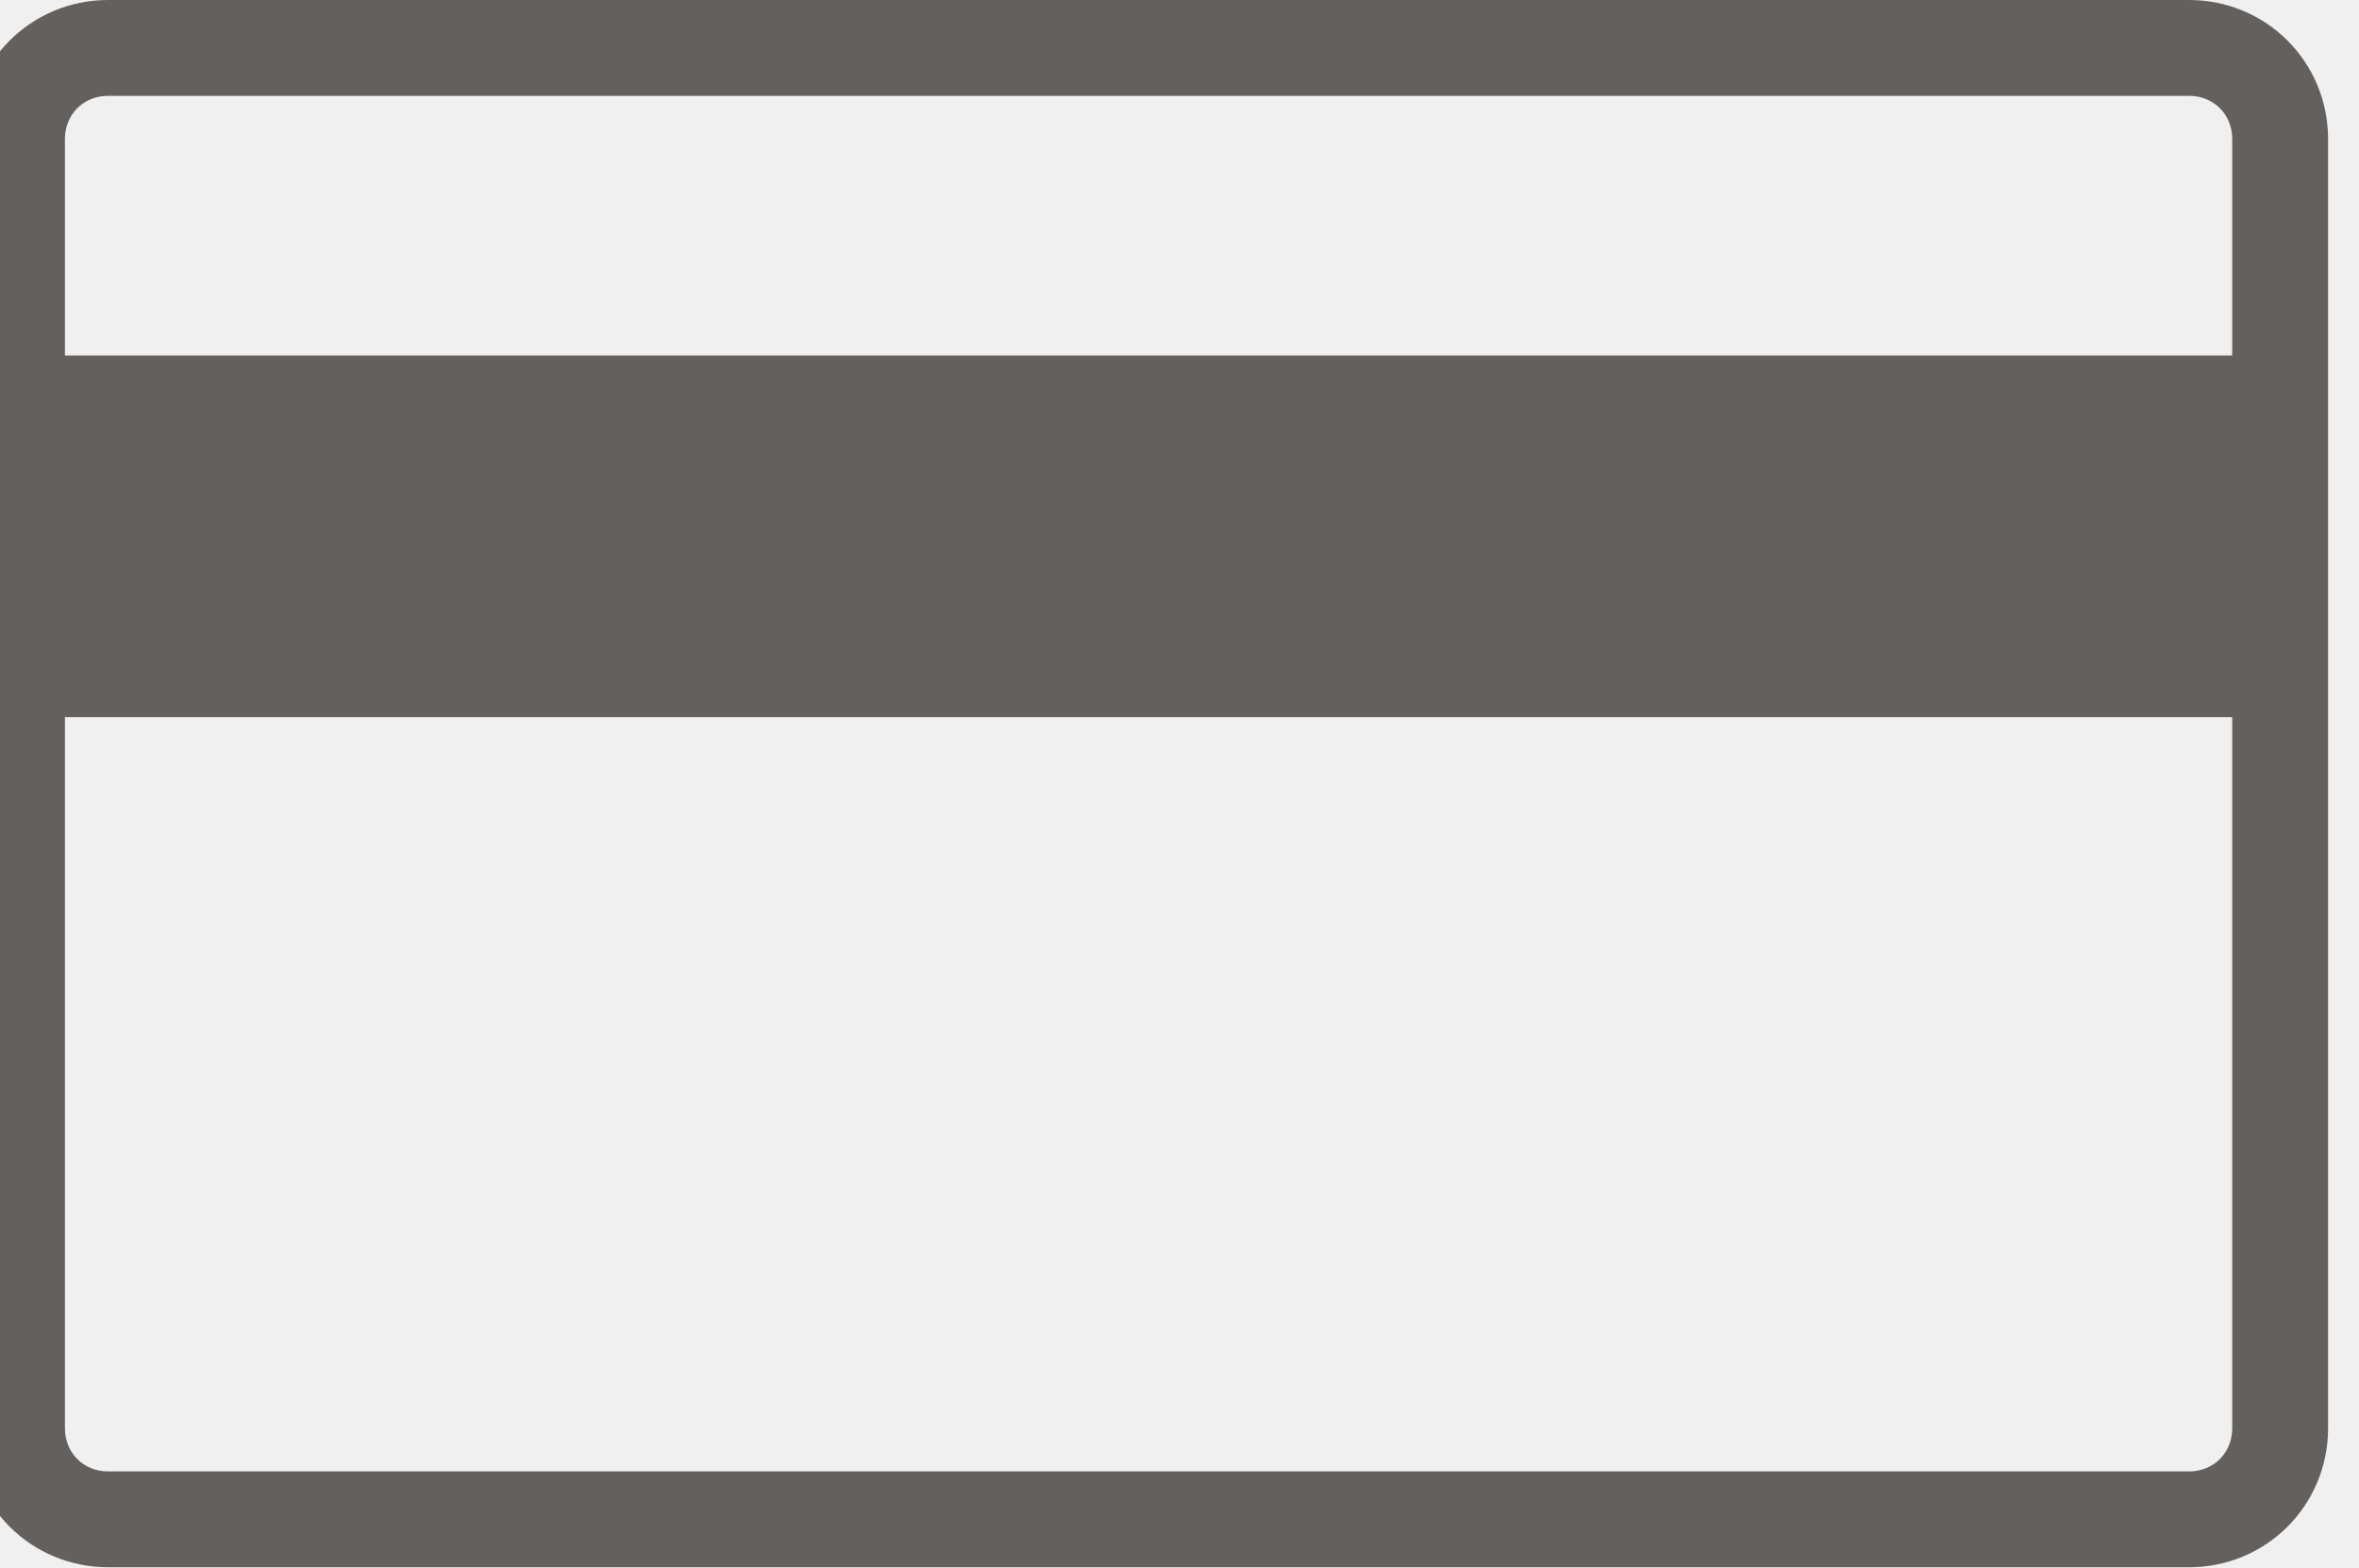
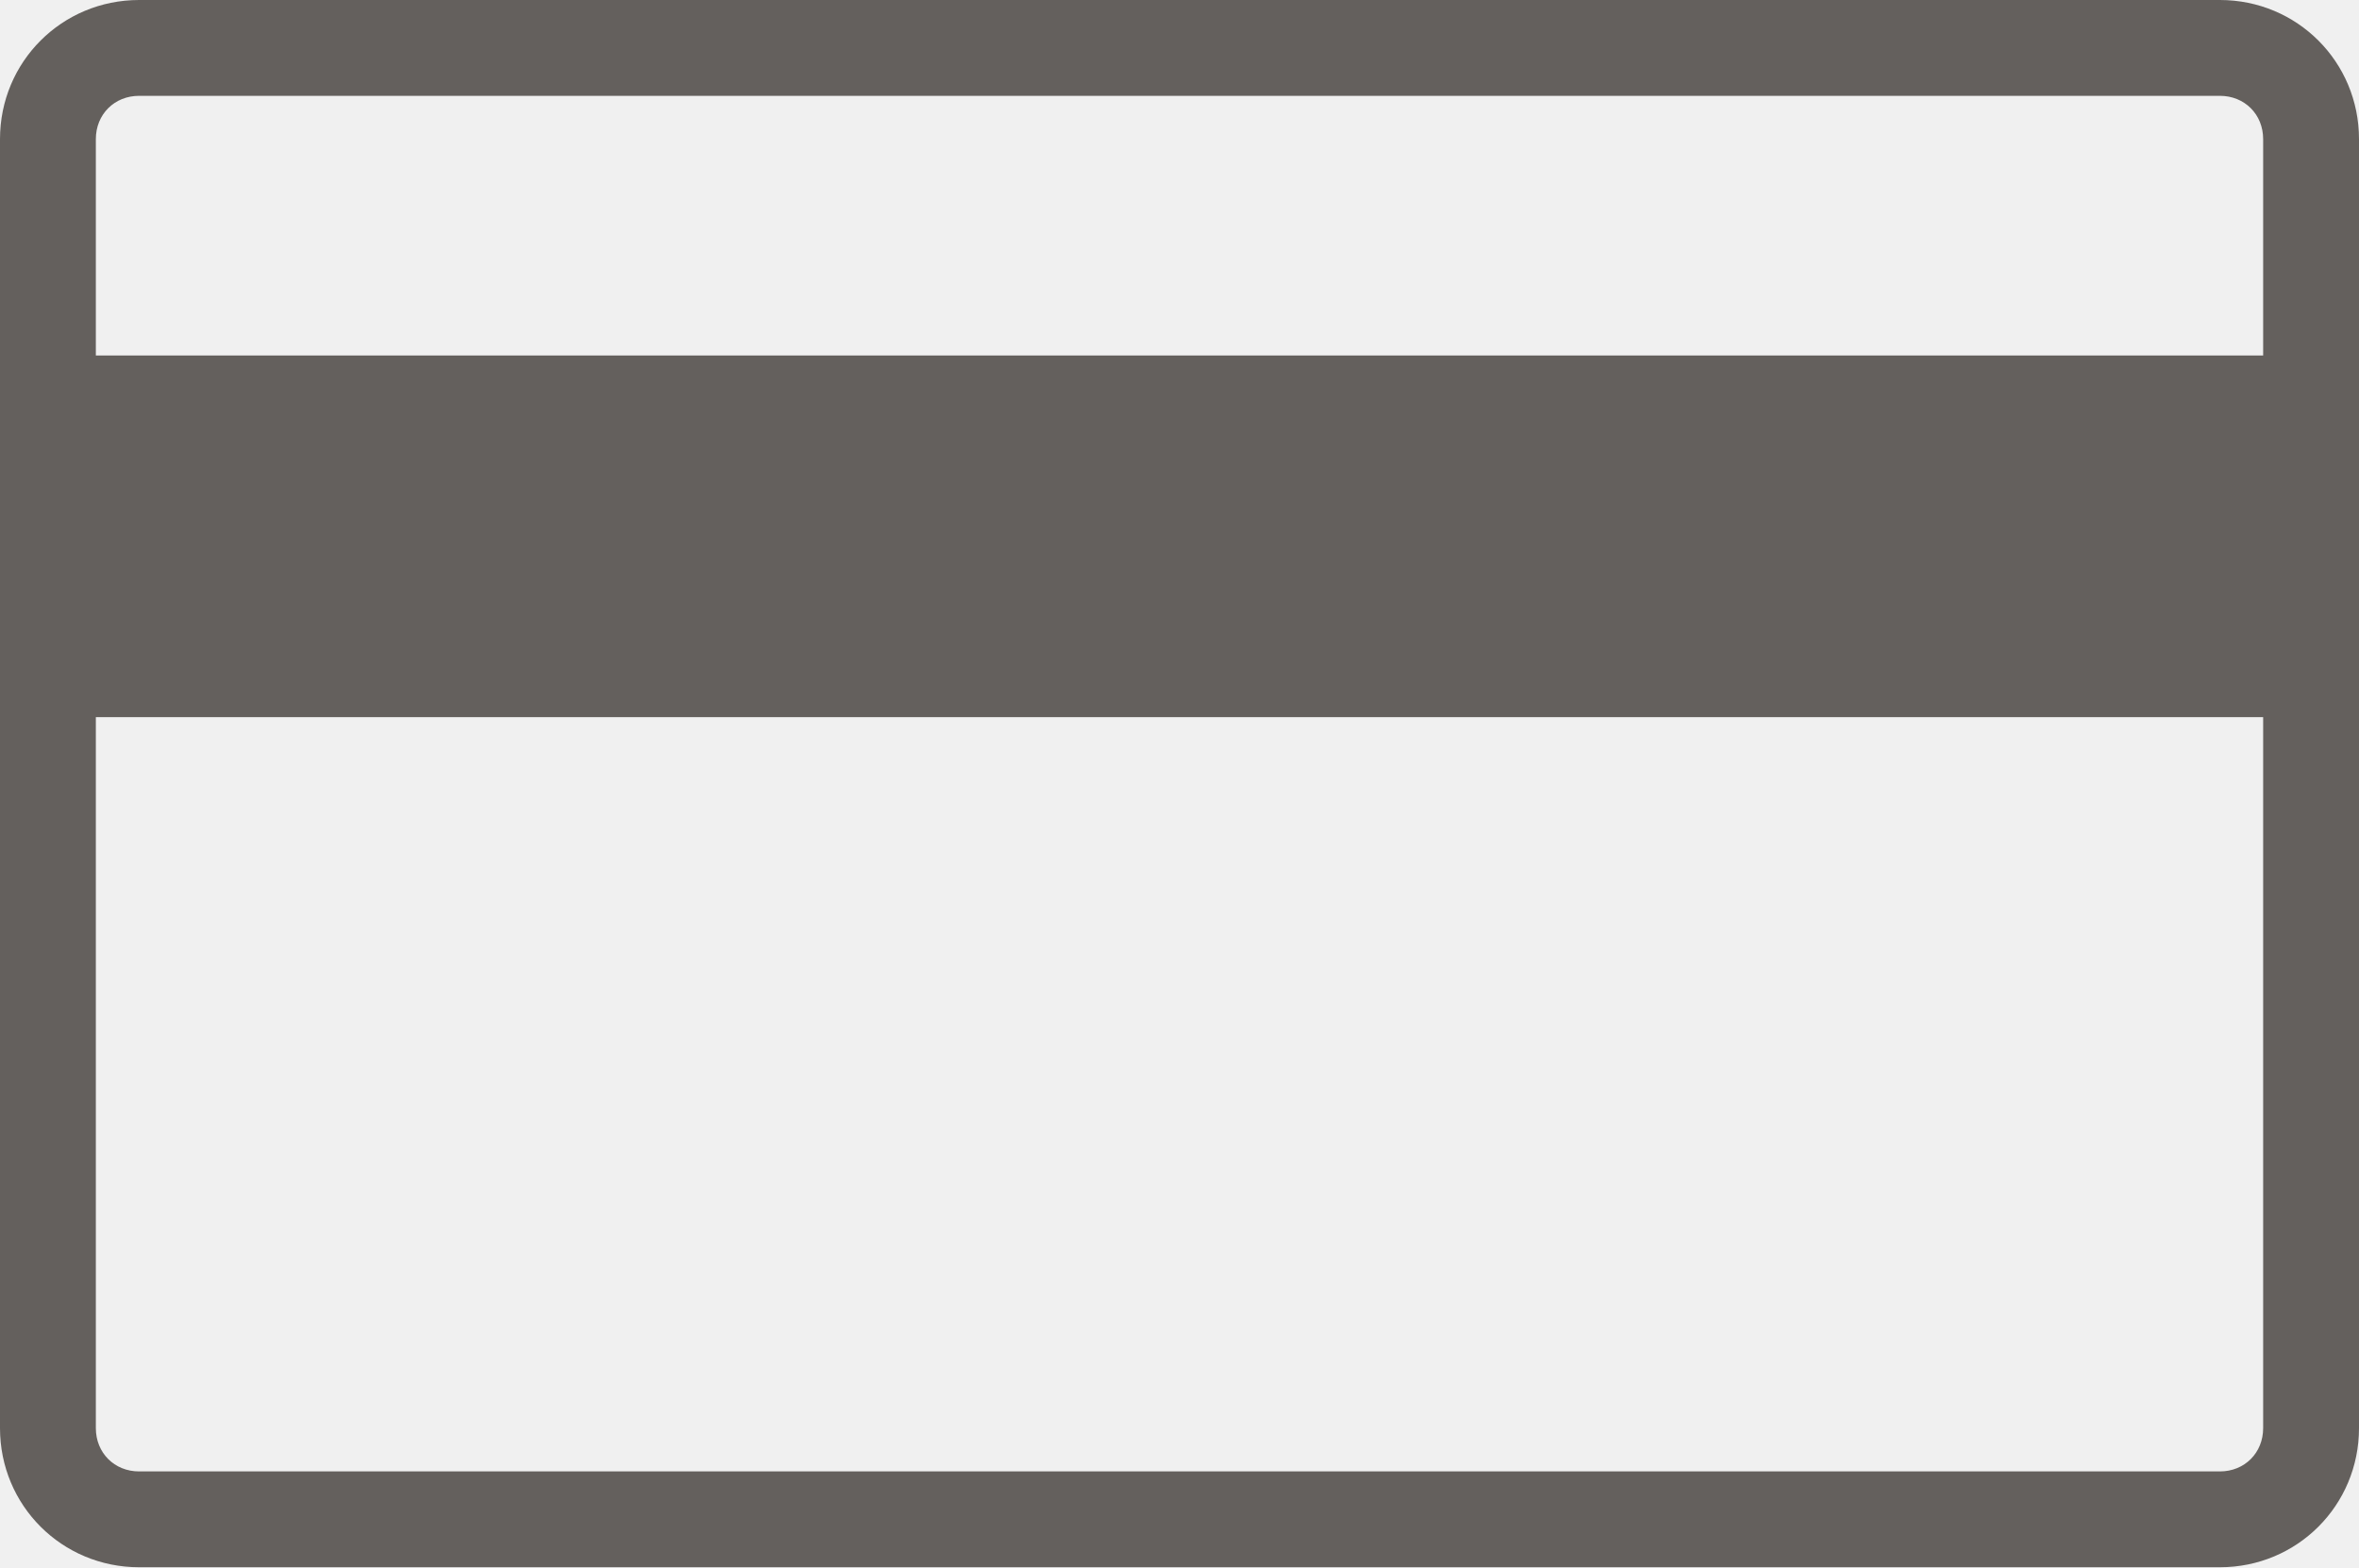
<svg xmlns="http://www.w3.org/2000/svg" version="1.1" id="Capa_1" x="0px" y="0px" viewBox="0 0 76.3 50.7" style="enable-background:new 0 0 76.3 50.7;" xml:space="preserve">
  <style type="text/css">
	.st0{display:none;}
	.st1{display:inline;fill:#7C7C7C;stroke:#1D1D1B;stroke-miterlimit:10;}
- 	.st2{display:inline;}
- 	.st3{fill:#2B2622;}
- 	.st4{fill:#FF5959;}
- 	.st5{fill:#FFFFFF;}
- 	.st6{fill:none;stroke:#2B2622;stroke-width:1.5;stroke-linecap:round;stroke-linejoin:round;stroke-miterlimit:10;}
- 	.st7{fill:#64605D;}
- 	.st8{fill:#FF5A5D;}
- 	.st9{fill:none;stroke:#F9F9F9;stroke-miterlimit:10;}
- 	.st10{fill:none;stroke:#BAB7B5;stroke-miterlimit:10;}
- 	.st11{fill:none;stroke:#FF5A5D;stroke-width:2;stroke-linecap:round;stroke-linejoin:round;stroke-miterlimit:10;}
- 	.st12{fill:#BDBDBC;}
- 	.st13{fill:#2E2925;}
- 	.st14{clip-path:url(#SVGID_00000086663671298821436770000013416921385445985921_);}
- 	.st15{clip-path:url(#SVGID_00000079464859432911882040000018354829358375440535_);}
+ 	.st2{fill:#64605D;}
</style>
  <g id="Capa_2_00000152948214608198537130000001827980317073548702_" class="st0">
-     <rect x="7" y="-4.7" class="st1" width="350" height="500" />
-     <g class="st2">
- 	</g>
+     <rect x="8" y="-4.7" class="st1" width="350" height="500" />
  </g>
  <g>
-     <path class="st7" d="M70.8,0H3.5C1,0-1,2-1,4.5V13v8.7v24.5c0,2.5,2,4.5,4.5,4.5h67.3c2.5,0,4.5-2,4.5-4.5V21.7V13V4.5   C75.3,2,73.3,0,70.8,0 M3.5,3.1h67.3c0.8,0,1.4,0.6,1.4,1.4v7H2.1v-7C2.1,3.7,2.7,3.1,3.5,3.1 M70.8,47.6H3.5   c-0.8,0-1.4-0.6-1.4-1.4v-23h70.1v23C72.2,47,71.6,47.6,70.8,47.6" />
+     <path class="st2" d="M71.8,0H4.5C2,0,0,2,0,4.5V13v8.7v24.5c0,2.5,2,4.5,4.5,4.5h67.3c2.5,0,4.5-2,4.5-4.5V21.7V13V4.5   C76.3,2,74.3,0,71.8,0 M4.5,3.1h67.3c0.8,0,1.4,0.6,1.4,1.4v7H3.1v-7C3.1,3.7,3.7,3.1,4.5,3.1 M71.8,47.6H4.5   c-0.8,0-1.4-0.6-1.4-1.4v-23h70.1v23C73.2,47,72.6,47.6,71.8,47.6" />
  </g>
</svg>
